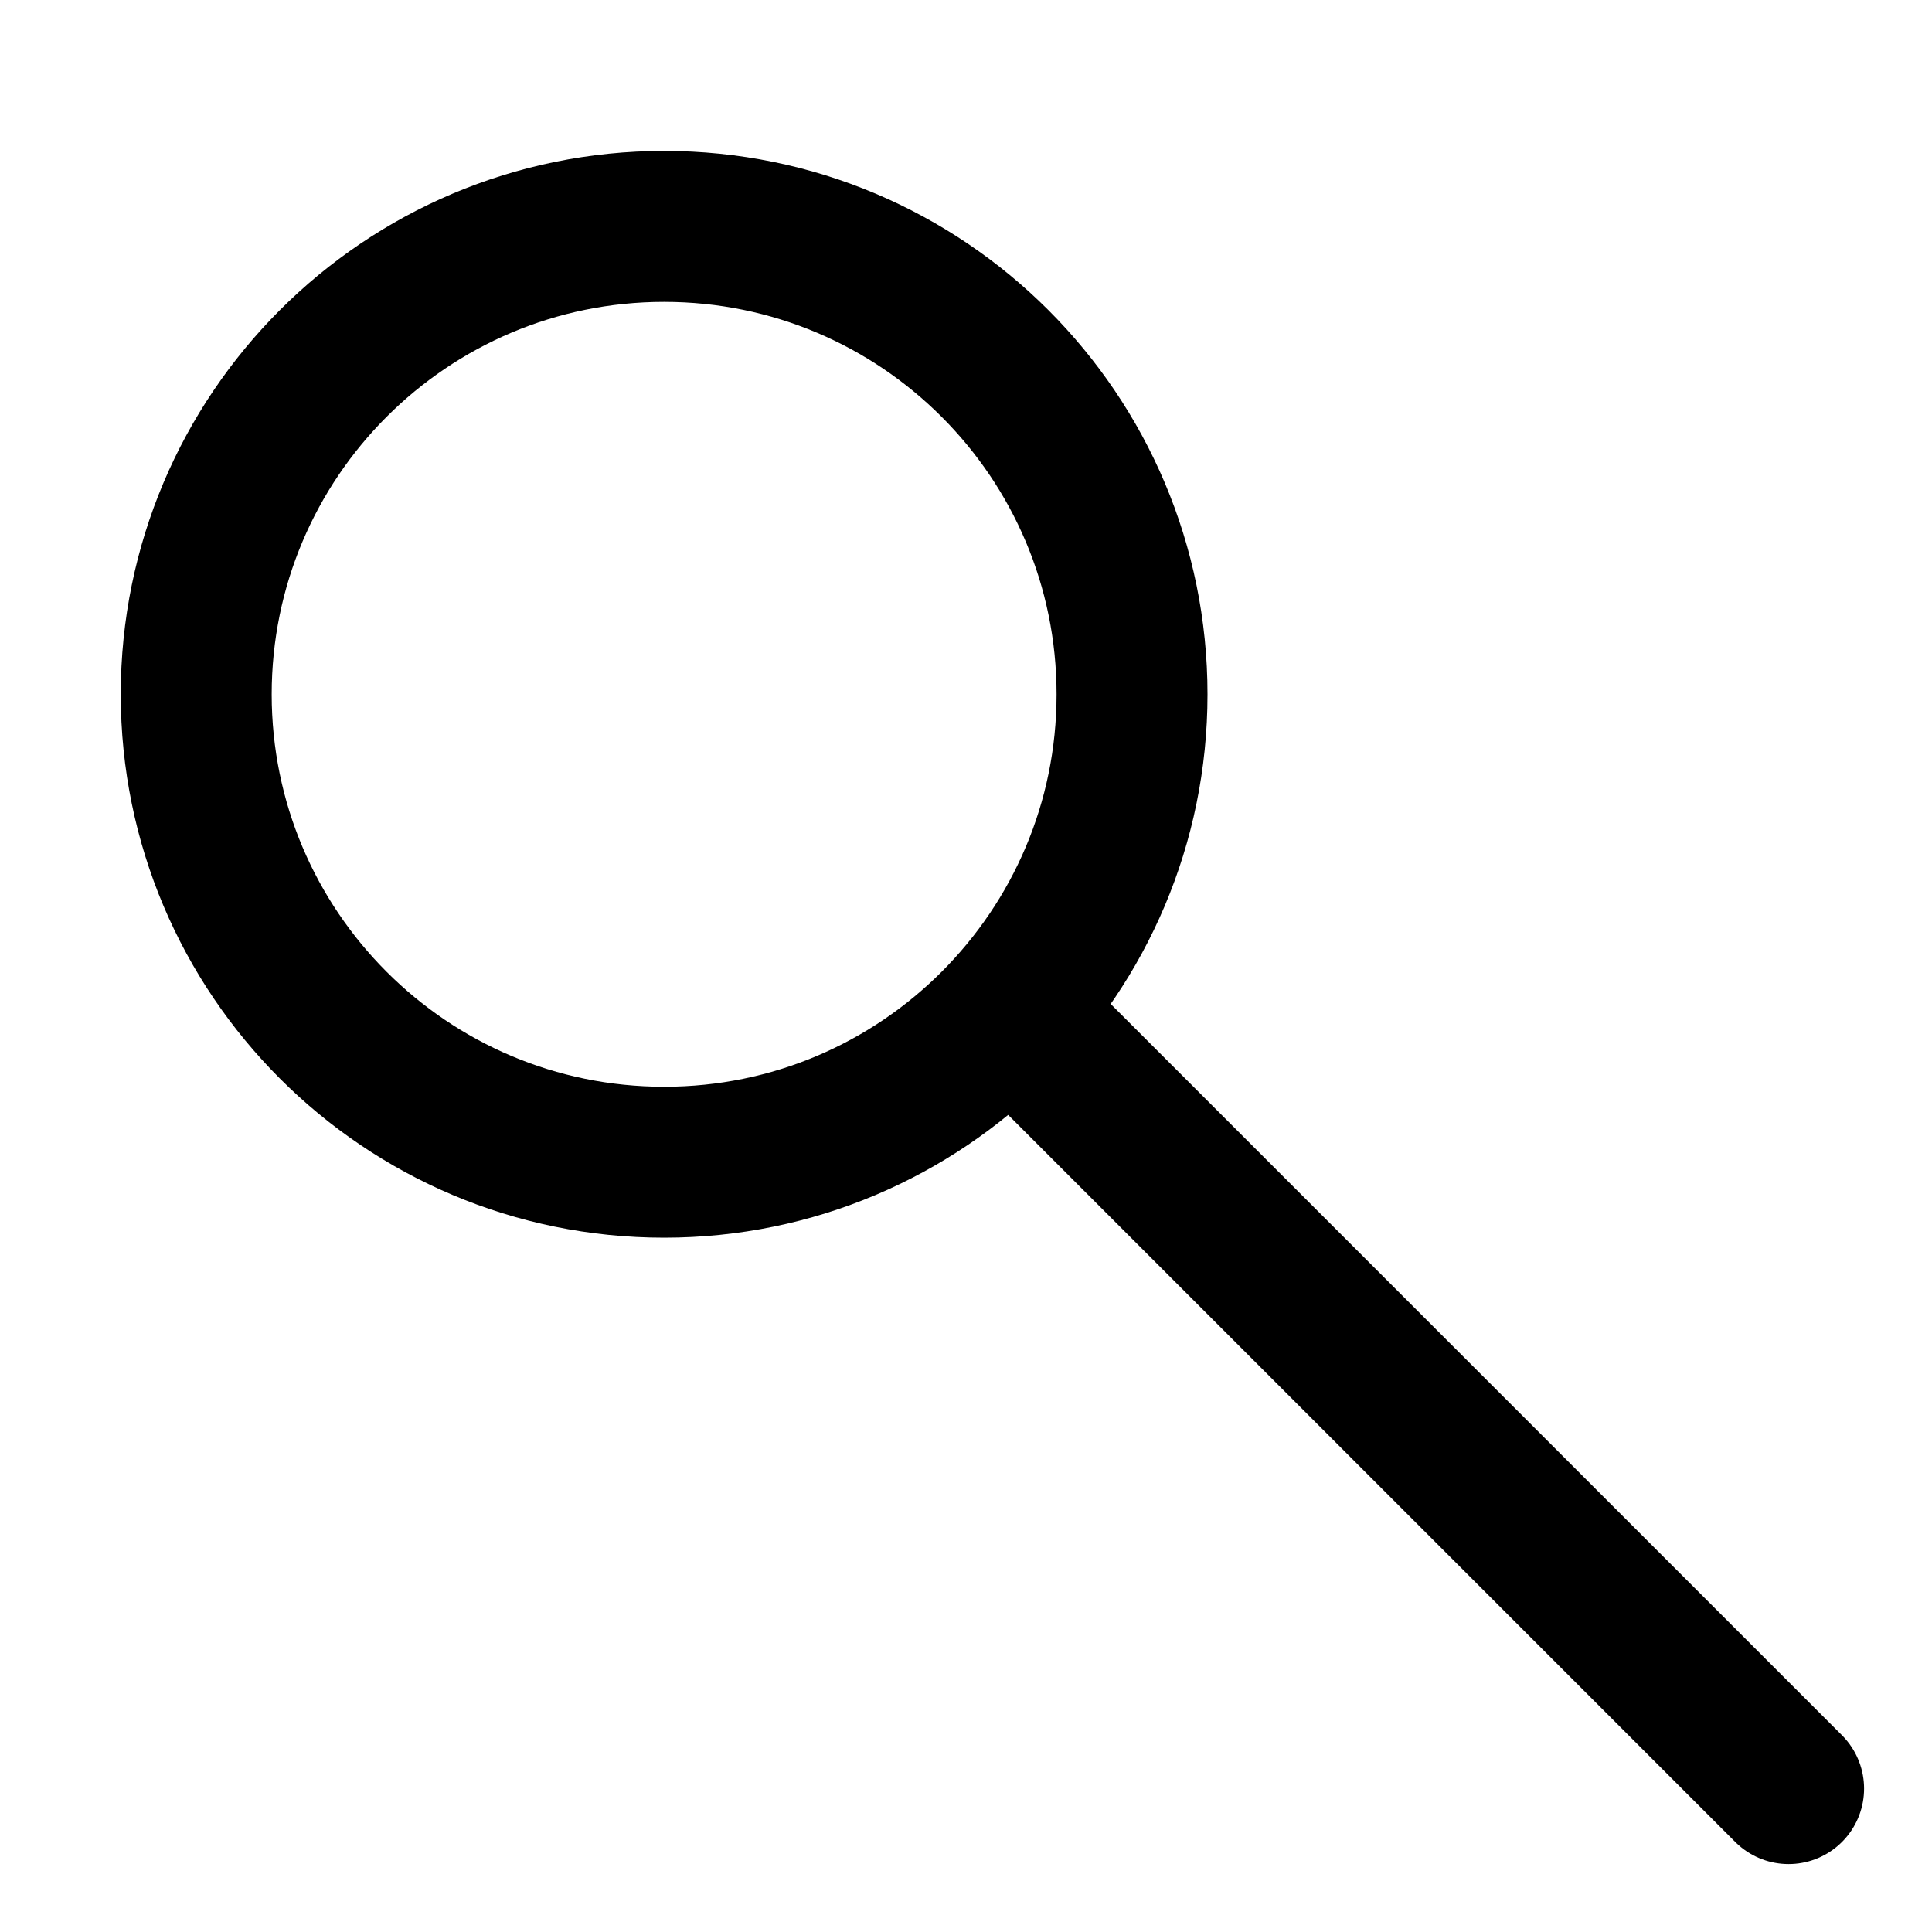
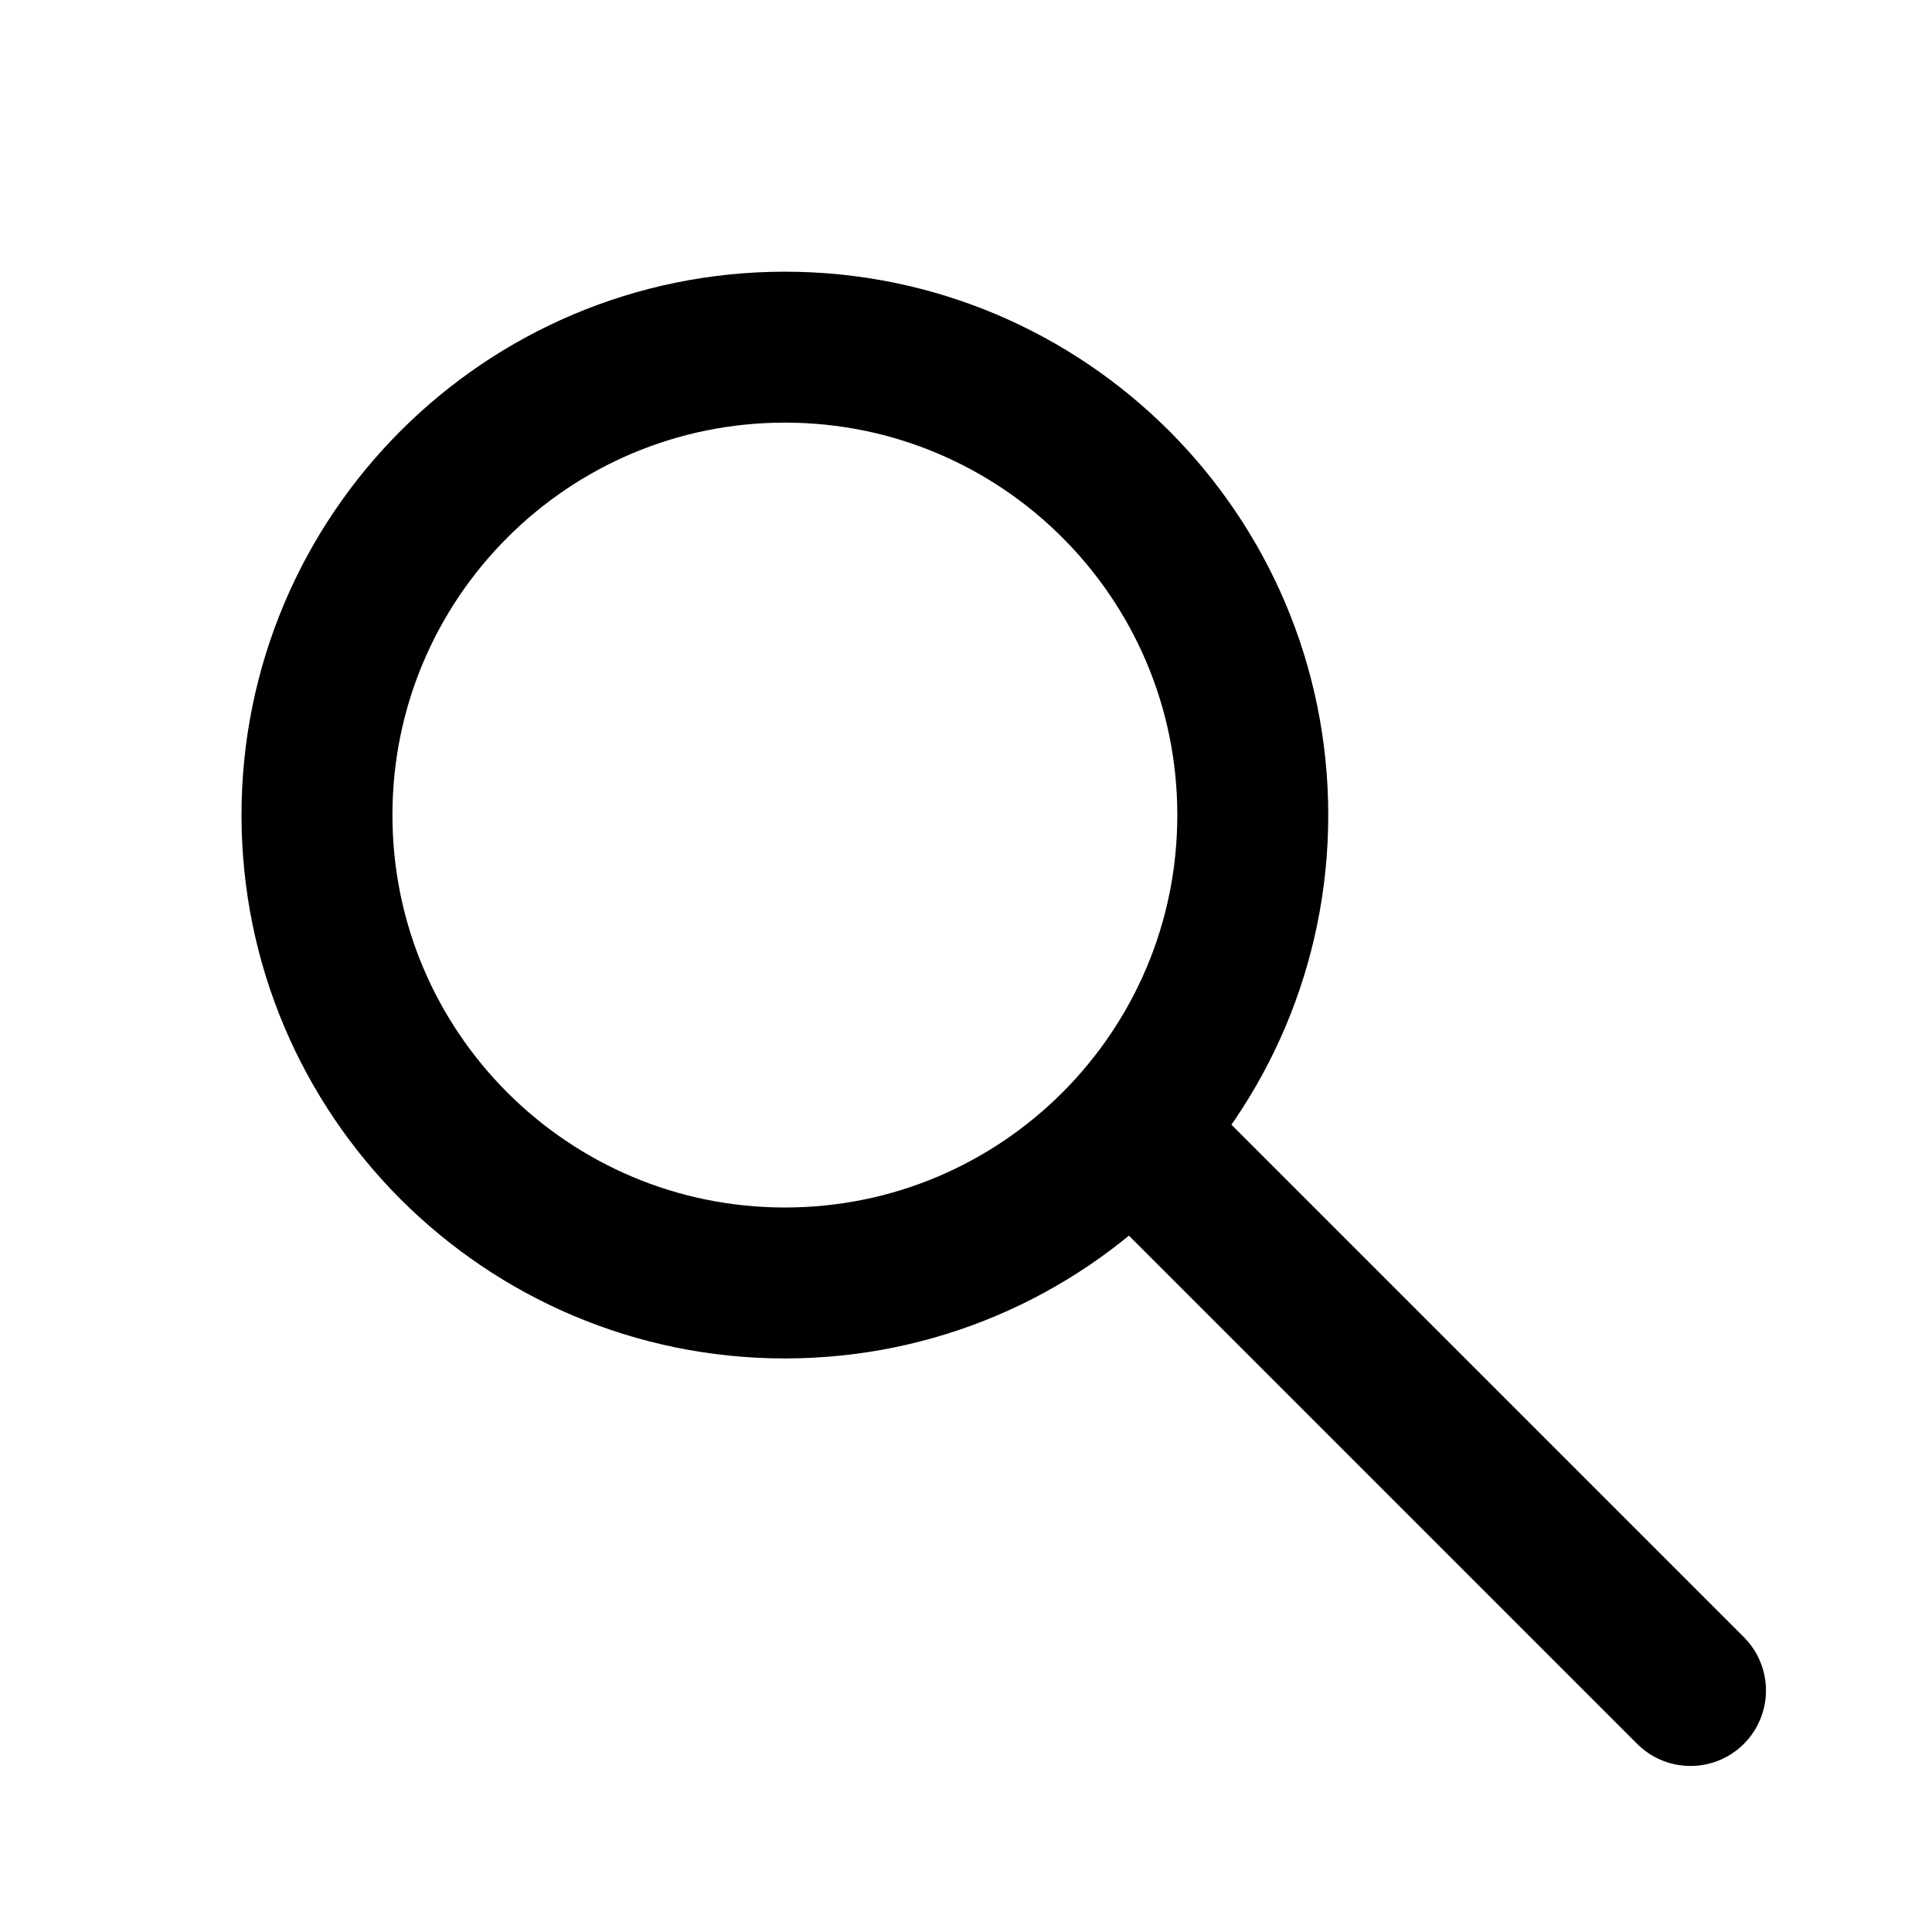
<svg xmlns="http://www.w3.org/2000/svg" width="64" height="64" viewBox="0 0 64 64" fill="none">
-   <path d="M59.25 59.25L33.5 33.5" stroke="black" stroke-width="5" stroke-linecap="round" stroke-linejoin="round" />
-   <circle cx="22" cy="23" r="15.5" stroke="black" stroke-width="5" />
+   <path d="M56 56L38 38" stroke="black" stroke-width="5" stroke-linecap="round" stroke-linejoin="round" />
+   <circle cx="26" cy="27" r="15.5" stroke="black" stroke-width="5" />
</svg>
